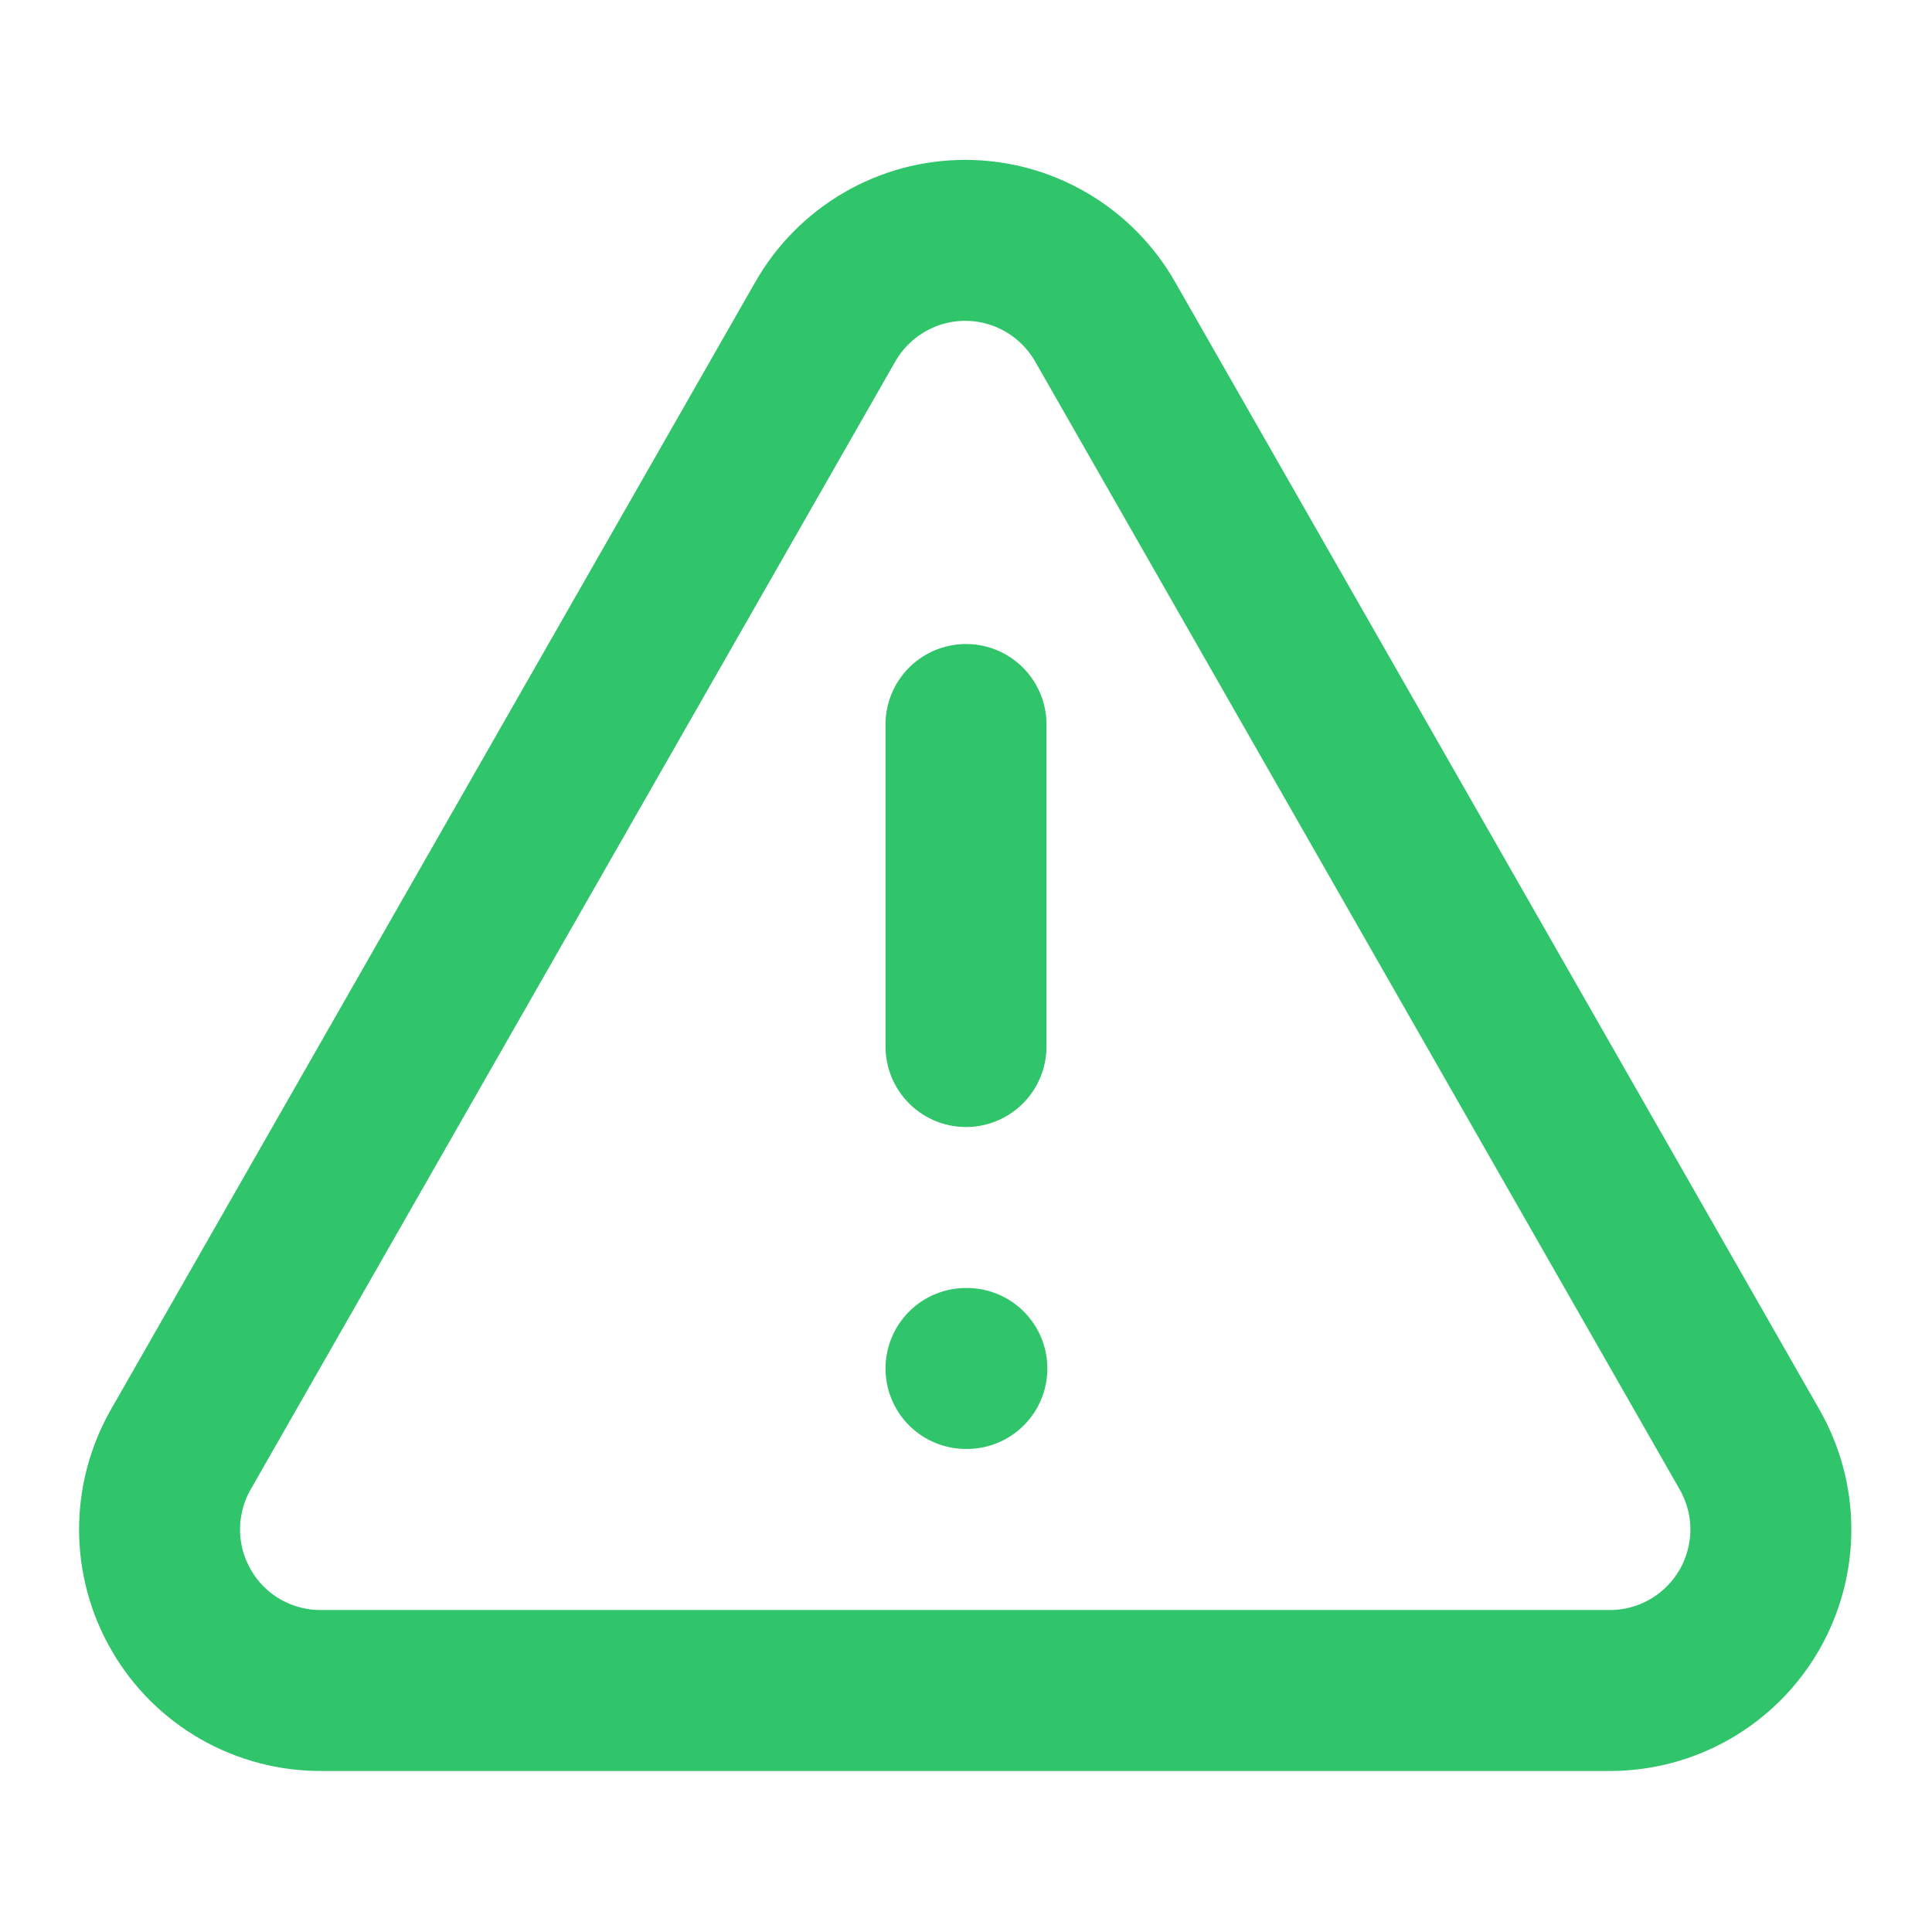
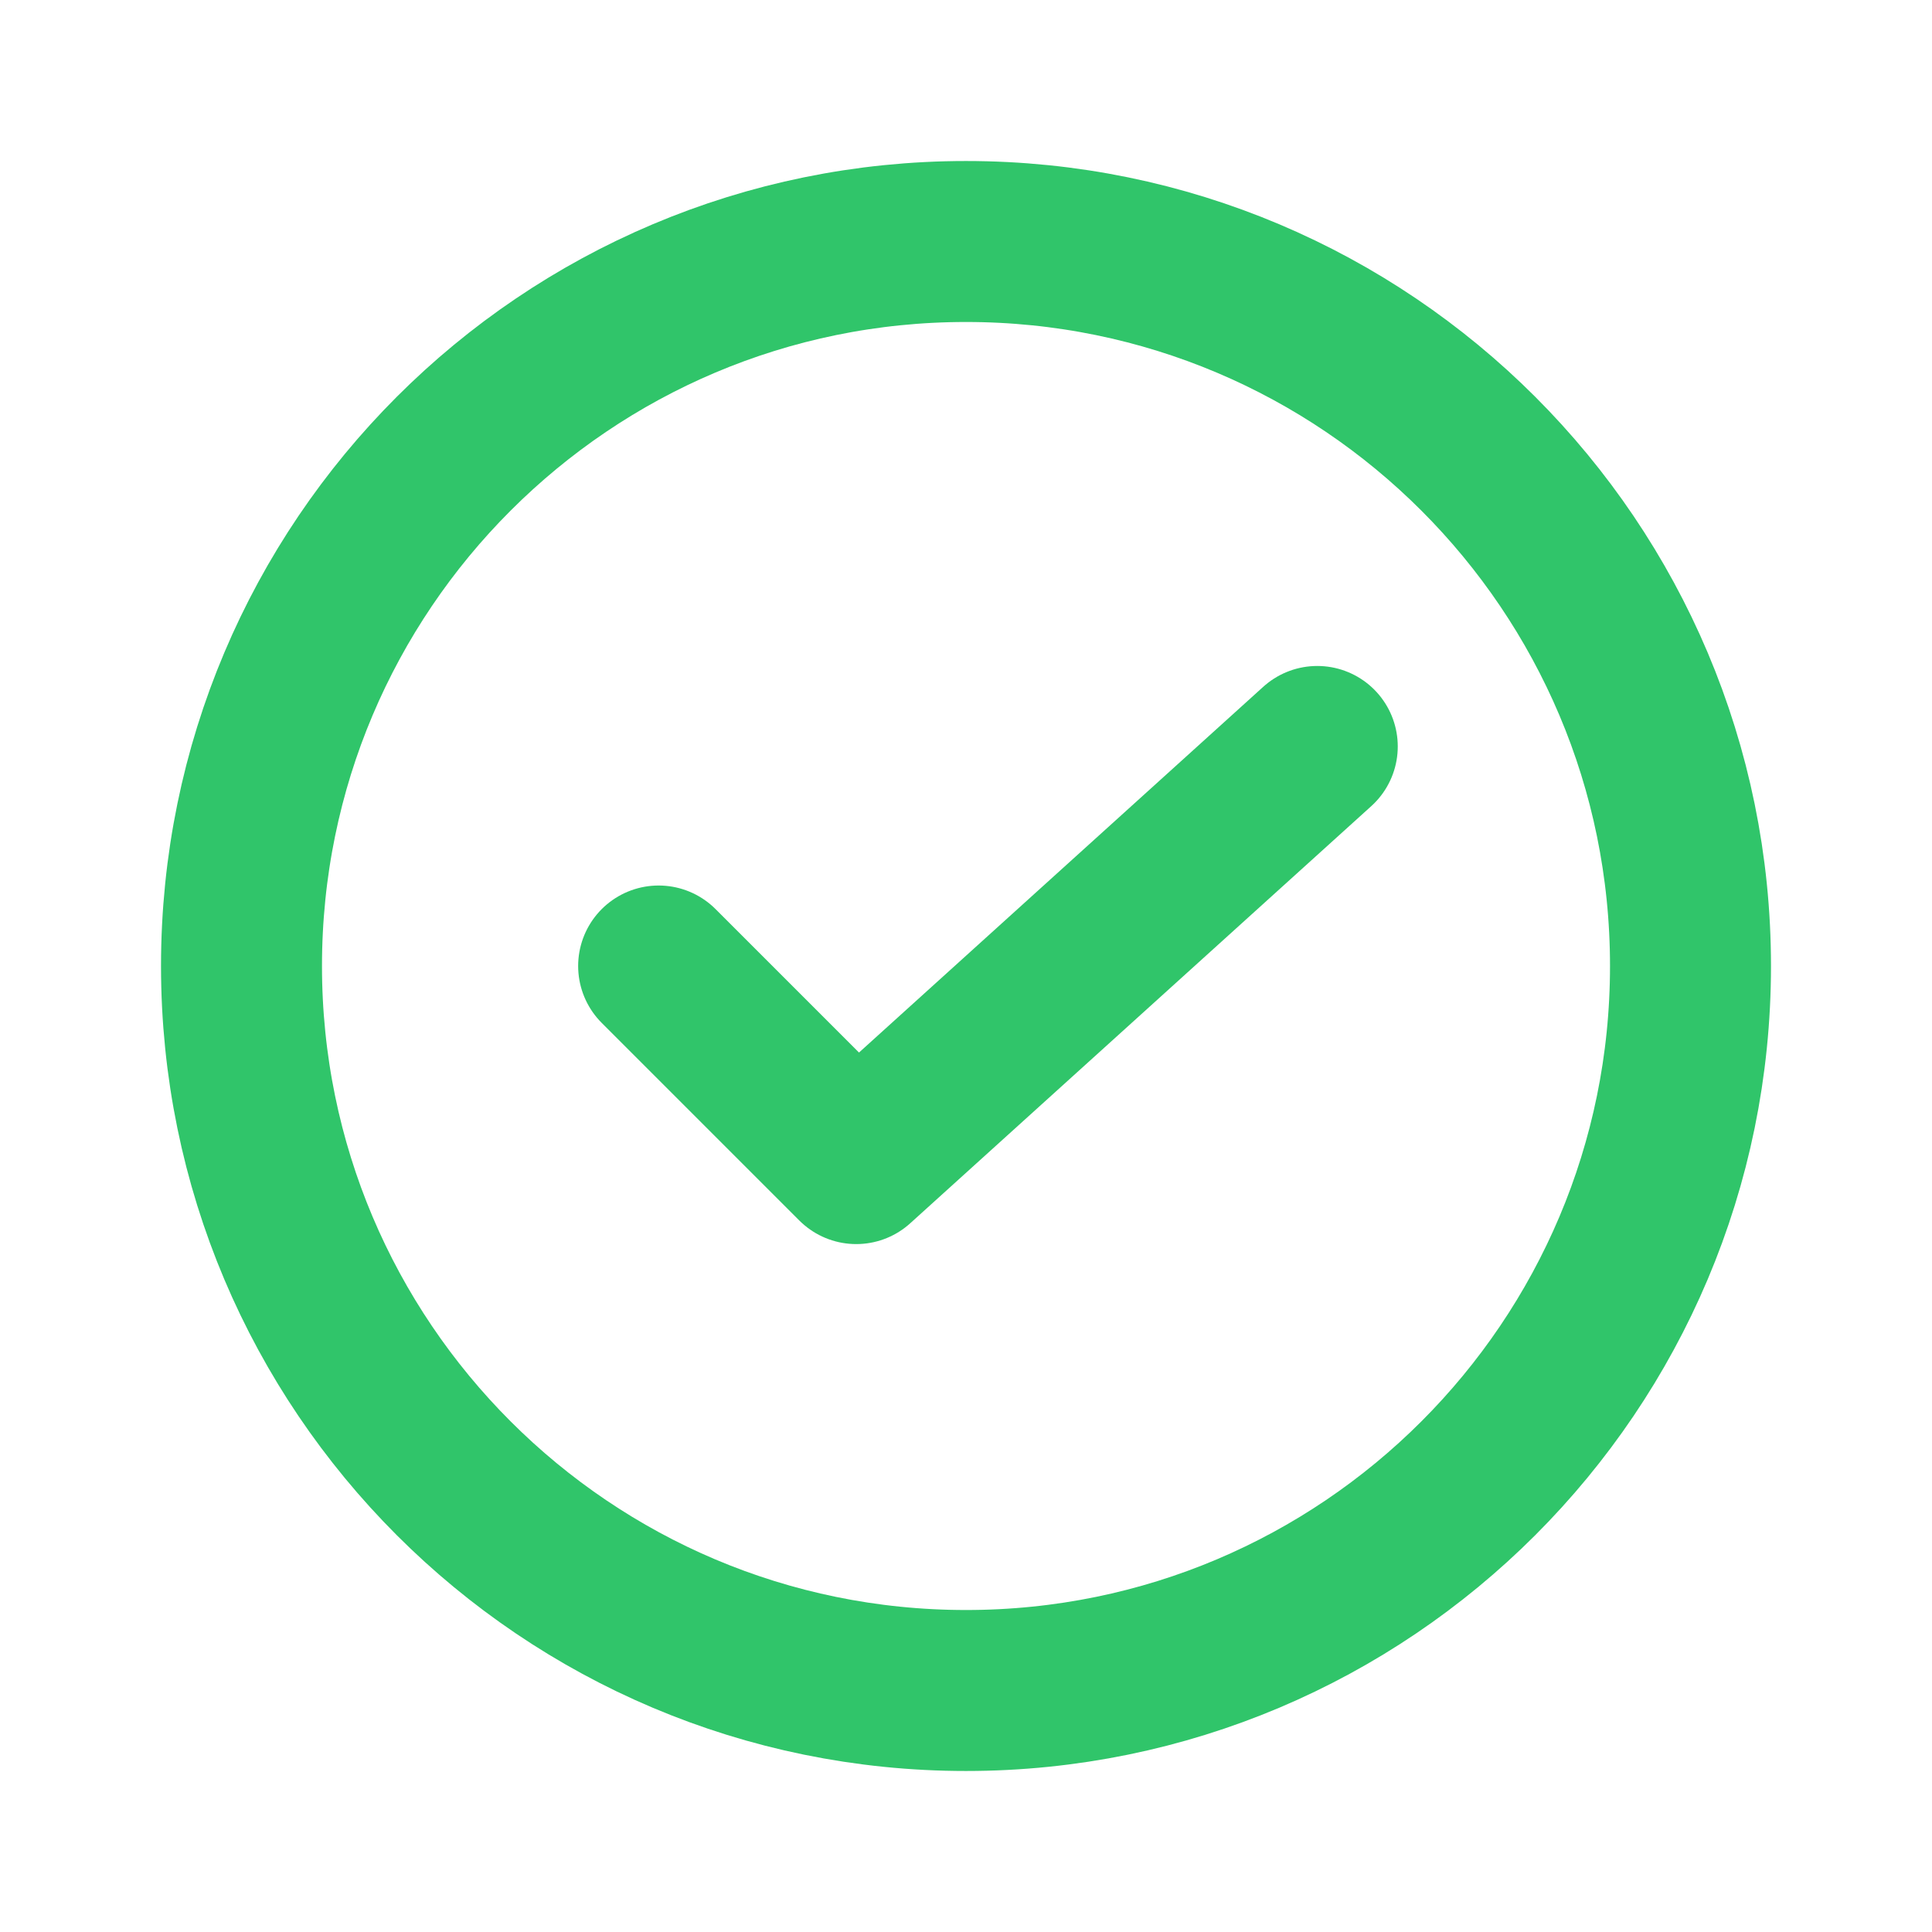
- <svg xmlns="http://www.w3.org/2000/svg" preserveAspectRatio="none" overflow="visible" style="display: block;" width="22" height="22" viewBox="0 0 22 22" fill="none">
-   <g id="atom/icon/alert">
-     <path id="Vector" d="M19.919 16.5L12.586 3.667C12.426 3.385 12.194 3.15 11.914 2.987C11.634 2.823 11.315 2.737 10.991 2.737C10.666 2.737 10.348 2.823 10.068 2.987C9.788 3.15 9.556 3.385 9.396 3.667L2.062 16.5C1.901 16.78 1.816 17.098 1.817 17.421C1.818 17.744 1.904 18.061 2.067 18.34C2.229 18.62 2.463 18.851 2.744 19.011C3.025 19.17 3.343 19.253 3.667 19.25H18.333C18.655 19.25 18.971 19.165 19.249 19.004C19.528 18.843 19.759 18.611 19.92 18.332C20.08 18.054 20.165 17.738 20.165 17.416C20.165 17.095 20.08 16.779 19.919 16.5Z" stroke-width="1.833" stroke-linecap="round" stroke-linejoin="round" stroke="#30C56A" />
-     <path id="Vector_2" d="M11 8.25V11.917" stroke-width="1.833" stroke-linecap="round" stroke-linejoin="round" stroke="#30C56A" />
-     <path id="Vector_3" d="M11 15.583H11.01" stroke-width="1.833" stroke-linecap="round" stroke-linejoin="round" stroke="#30C56A" />
-   </g>
+ <svg xmlns="http://www.w3.org/2000/svg" width="22" height="22" viewBox="0 0 22 22" fill="none">
+   <circle cx="11" cy="11" r="8.25" stroke="#30C56A" stroke-width="1.833" />
+   <path d="m7.5 11 2.25 2.25L15 8.5" stroke="#30C56A" stroke-width="1.833" stroke-linecap="round" stroke-linejoin="round" />
</svg>
